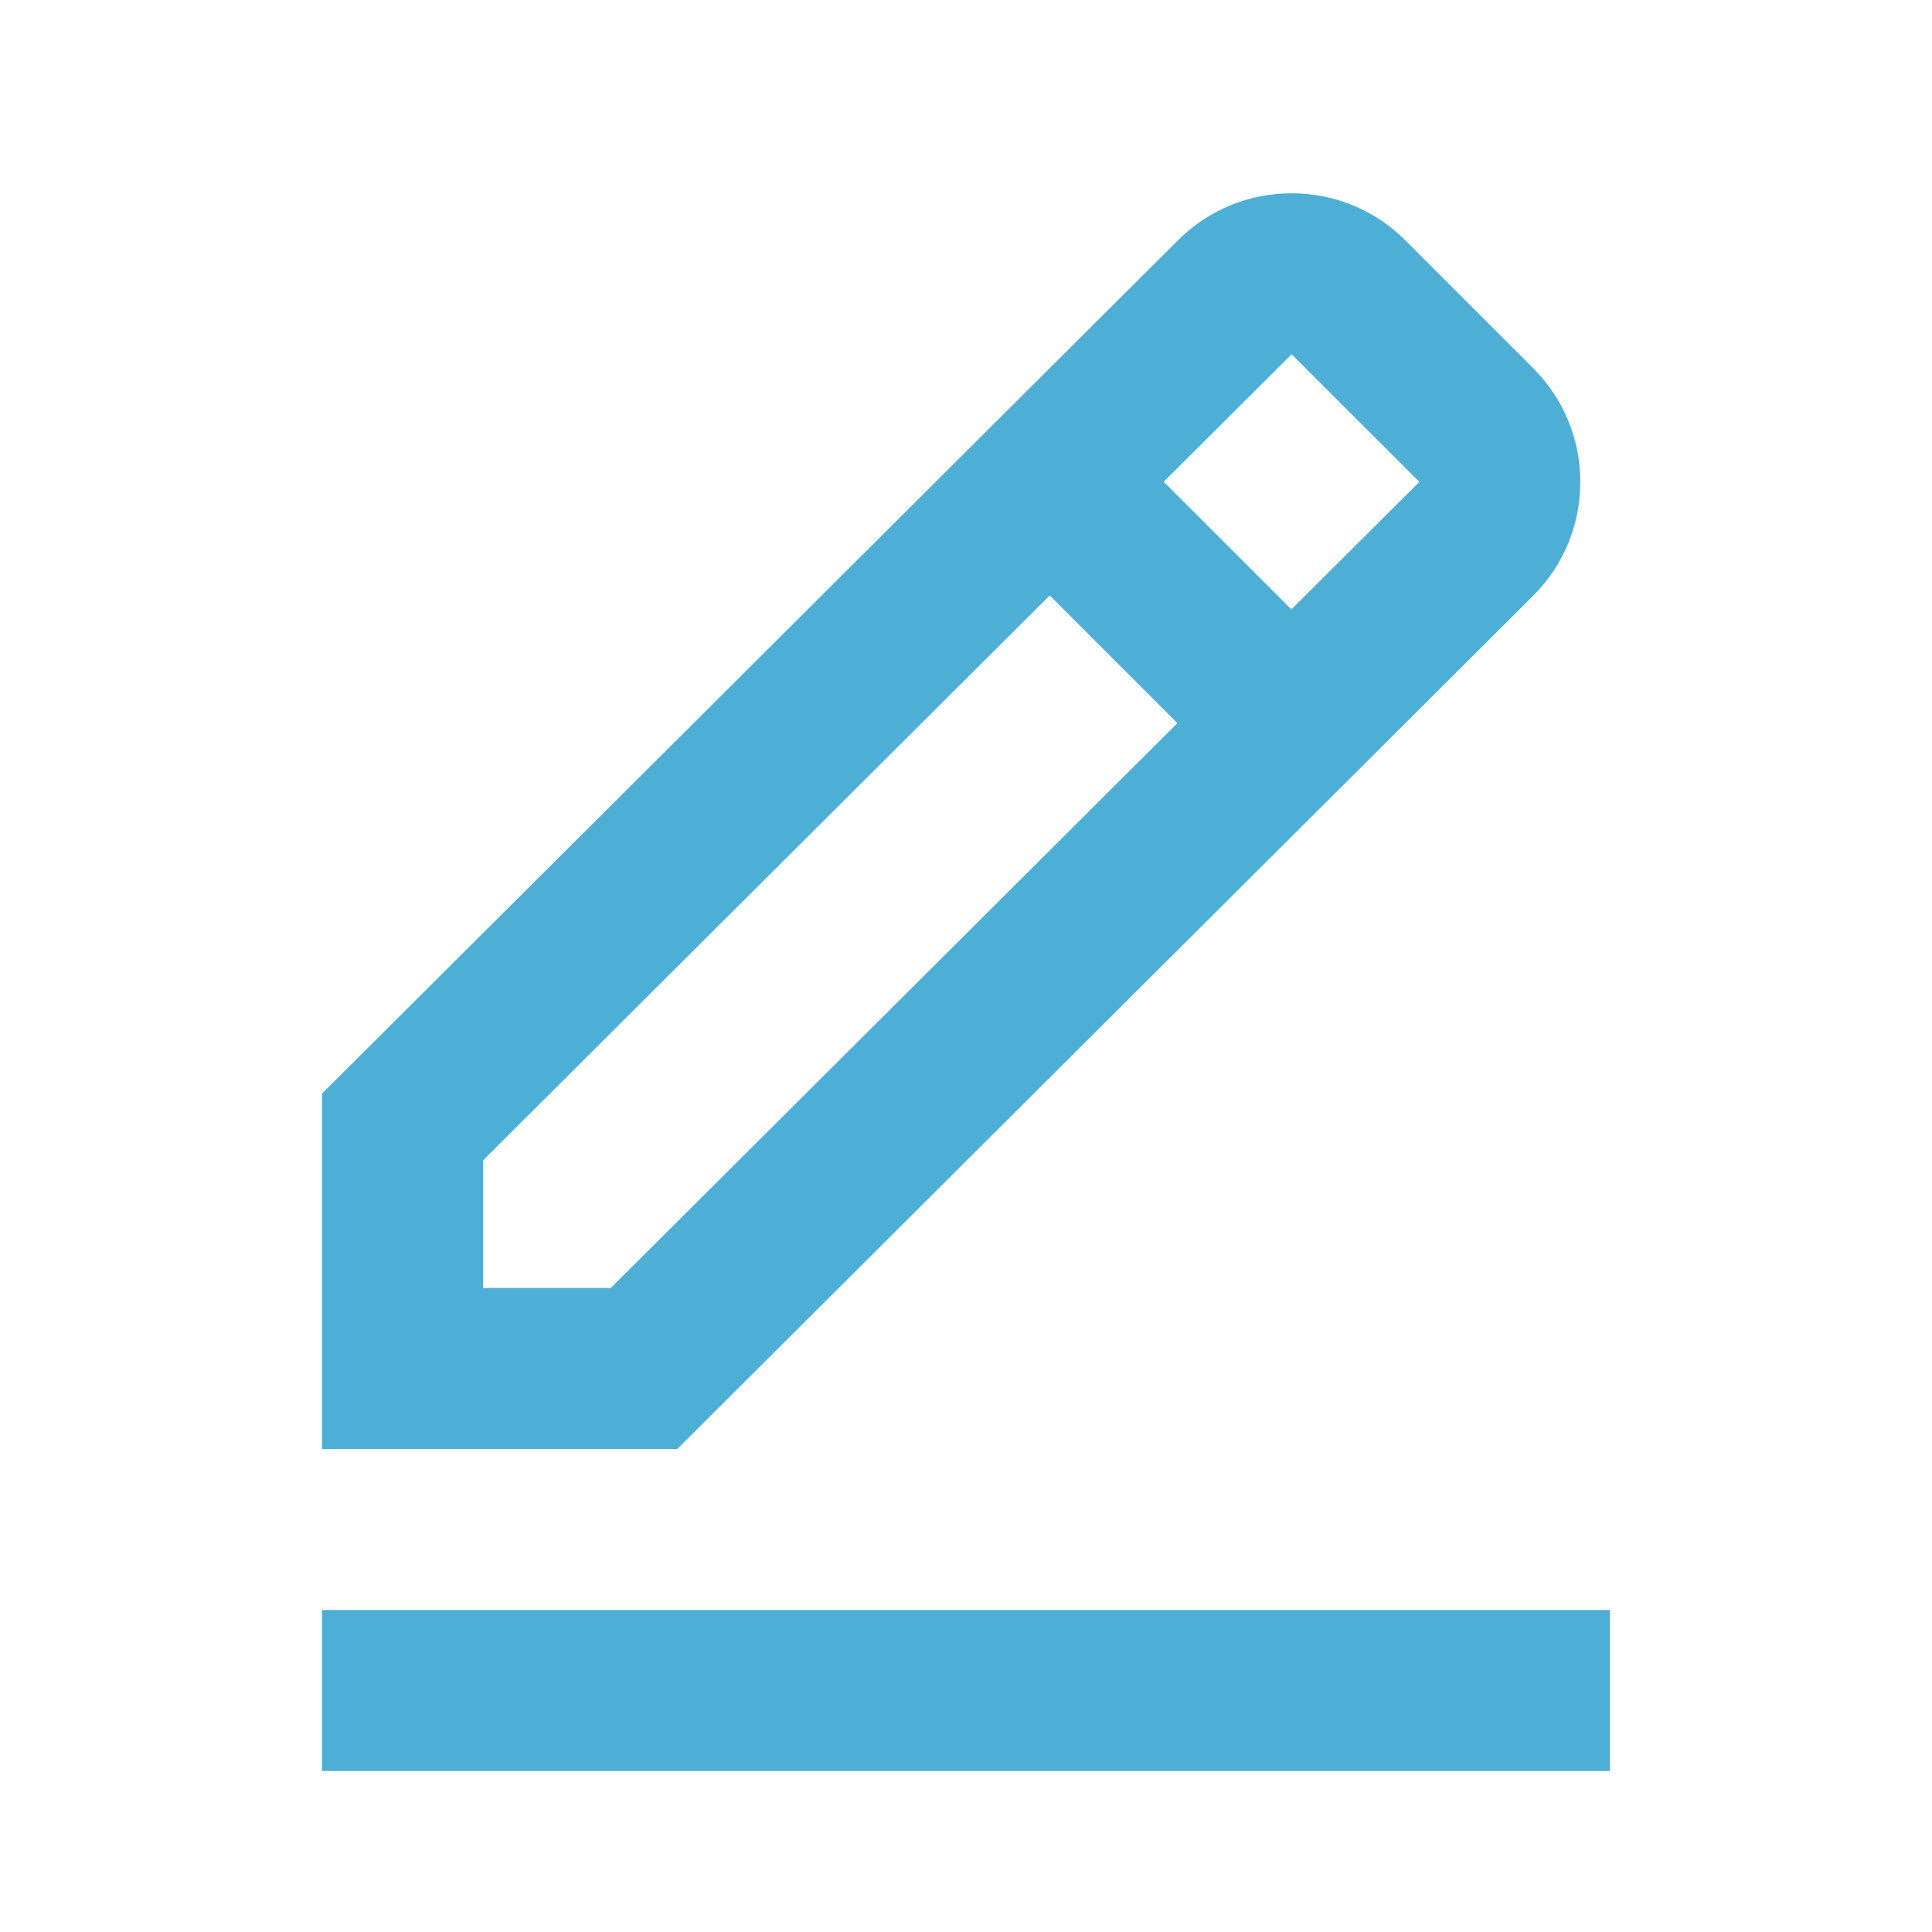
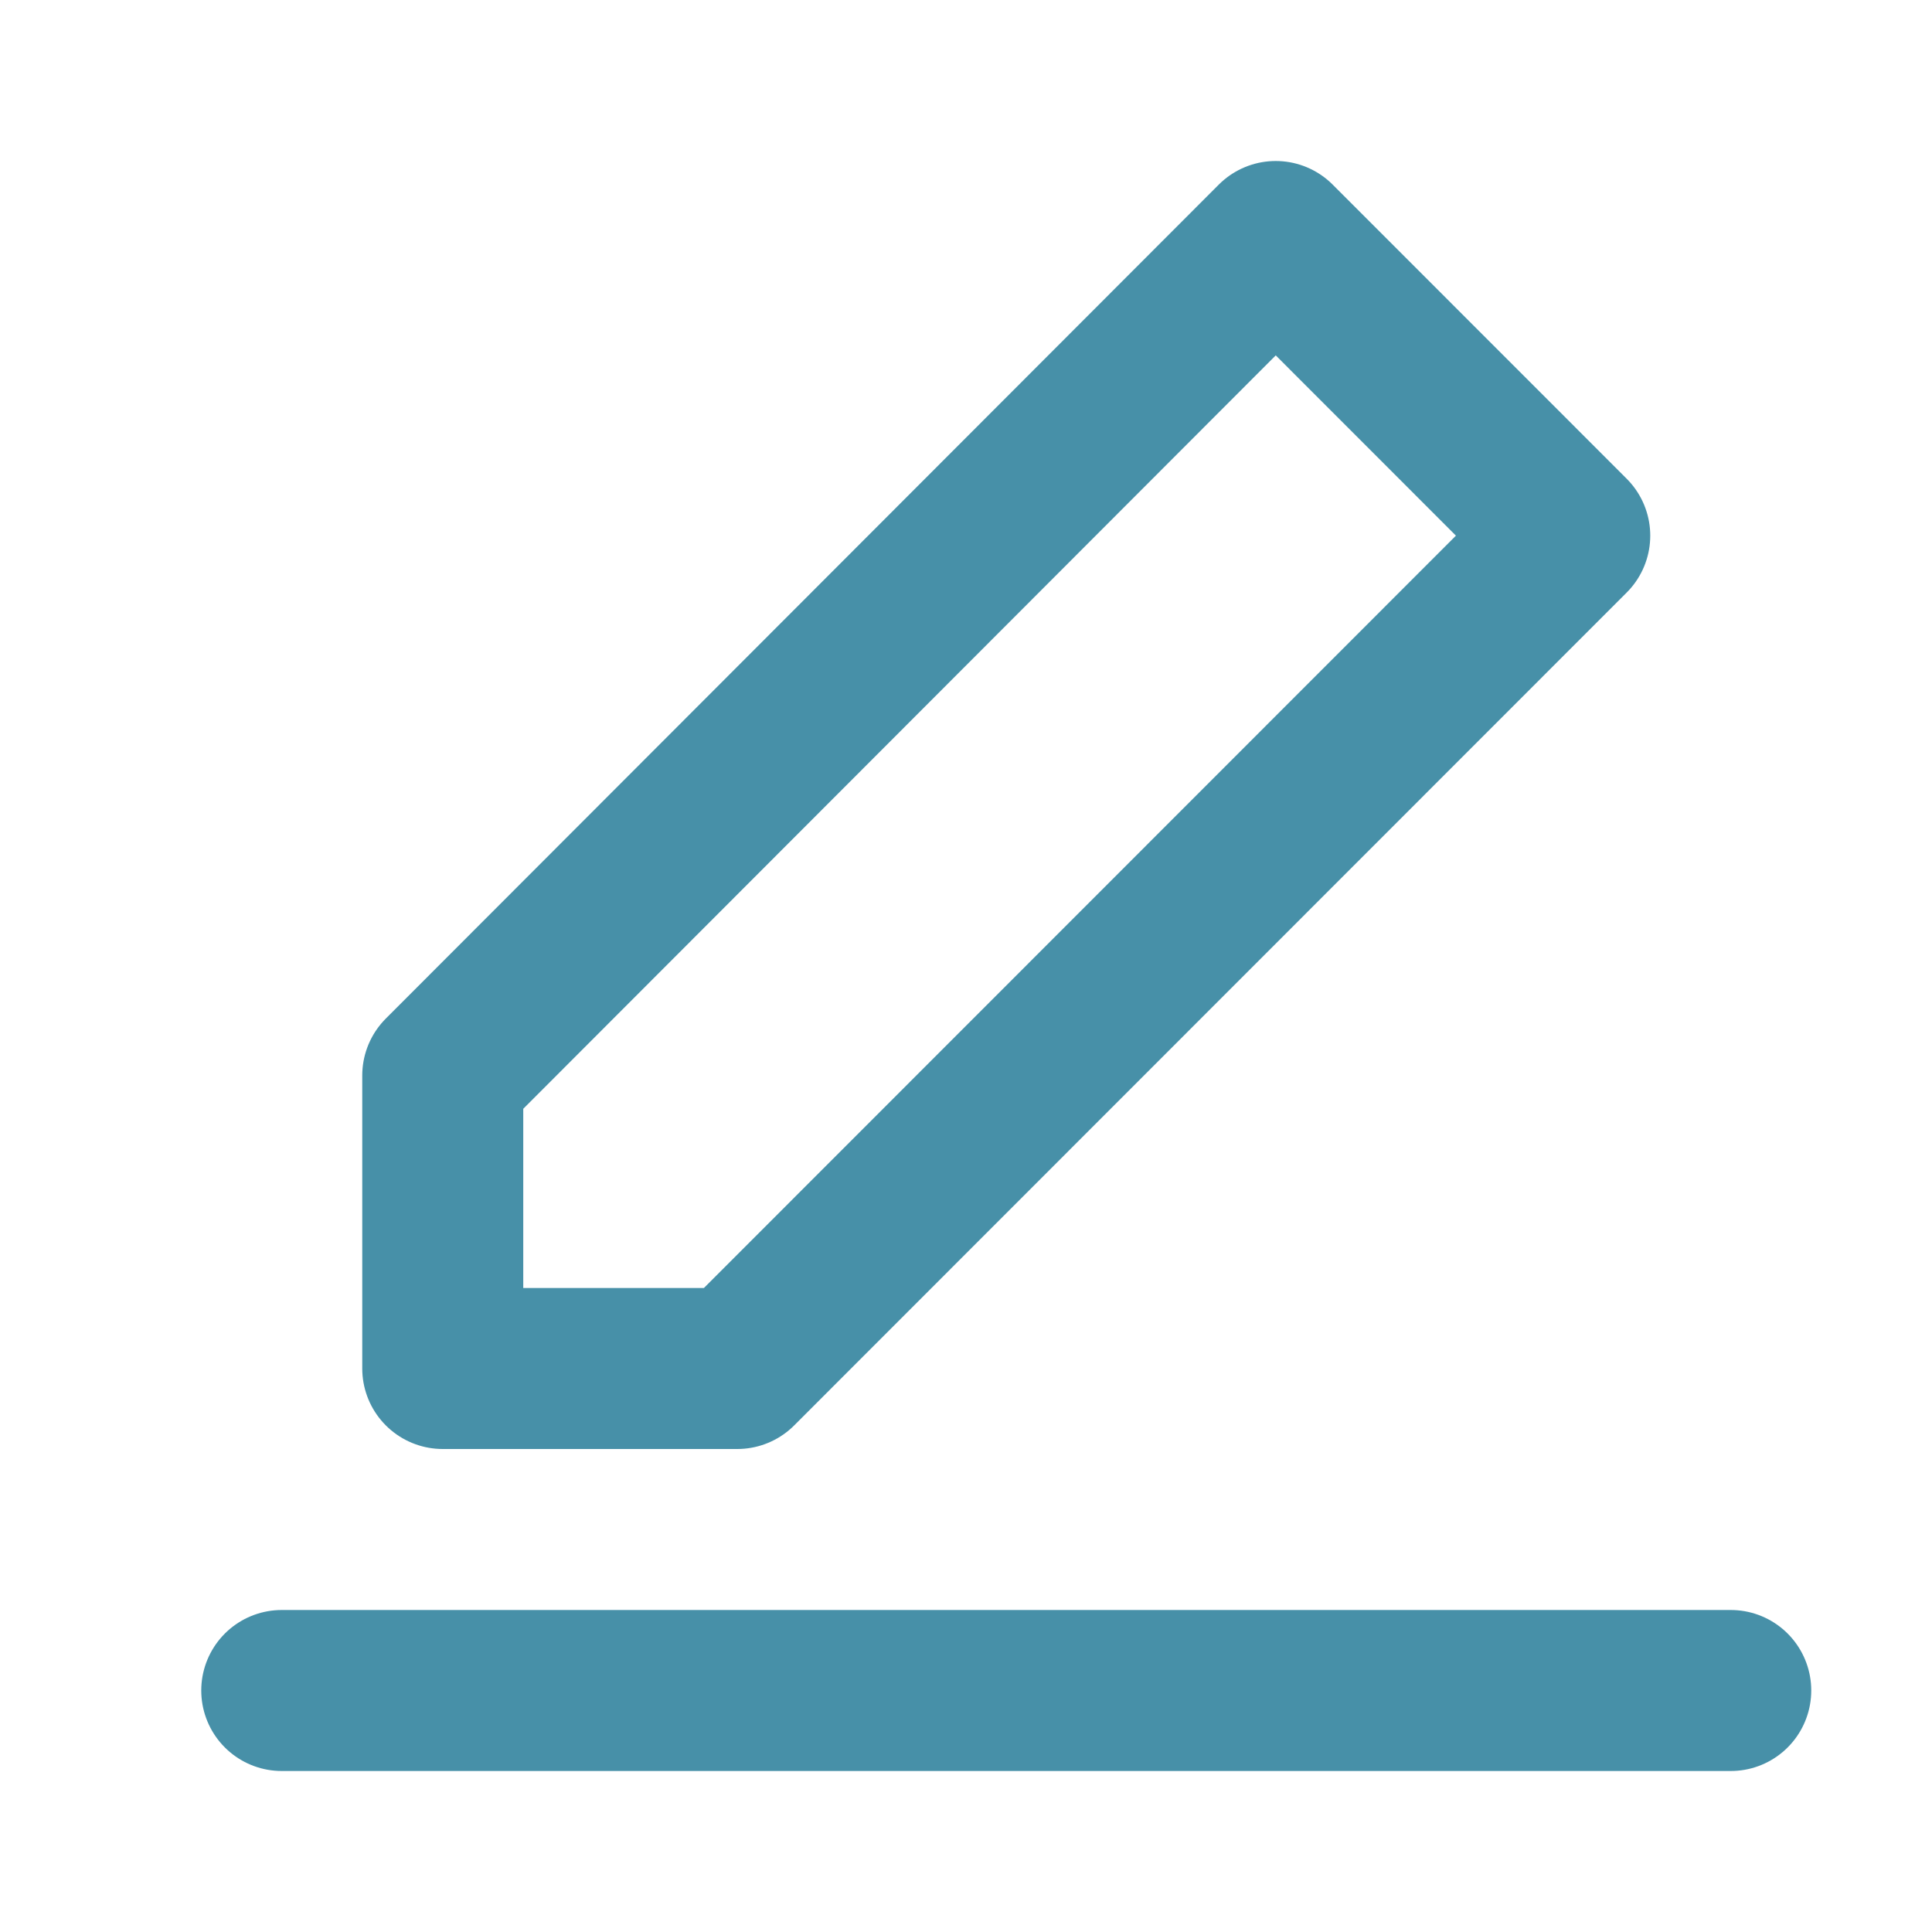
- <svg xmlns="http://www.w3.org/2000/svg" width="18" height="18" viewBox="0 0 24 24" style="fill: rgba(77, 175, 214, 1);transform: ;msFilter:;">
-   <path d="M19.045 7.401c.378-.378.586-.88.586-1.414s-.208-1.036-.586-1.414l-1.586-1.586c-.378-.378-.88-.586-1.414-.586s-1.036.208-1.413.585L4 13.585V18h4.413L19.045 7.401zm-3-3 1.587 1.585-1.59 1.584-1.586-1.585 1.589-1.584zM6 16v-1.585l7.04-7.018 1.586 1.586L7.587 16H6zm-2 4h16v2H4z" />
+ <svg xmlns="http://www.w3.org/2000/svg" width="16" height="16" viewBox="0 0 48 48" fill="none">
+   <path d="M7 42H43" stroke="#4790A8" stroke-width="4" stroke-linecap="round" stroke-linejoin="round" />
+   <path d="M11 26.72V34H18.317L39 13.308L31.695 6L11 26.72Z" fill="none" stroke="#4790A8" stroke-width="4" stroke-linejoin="round" />
</svg>
